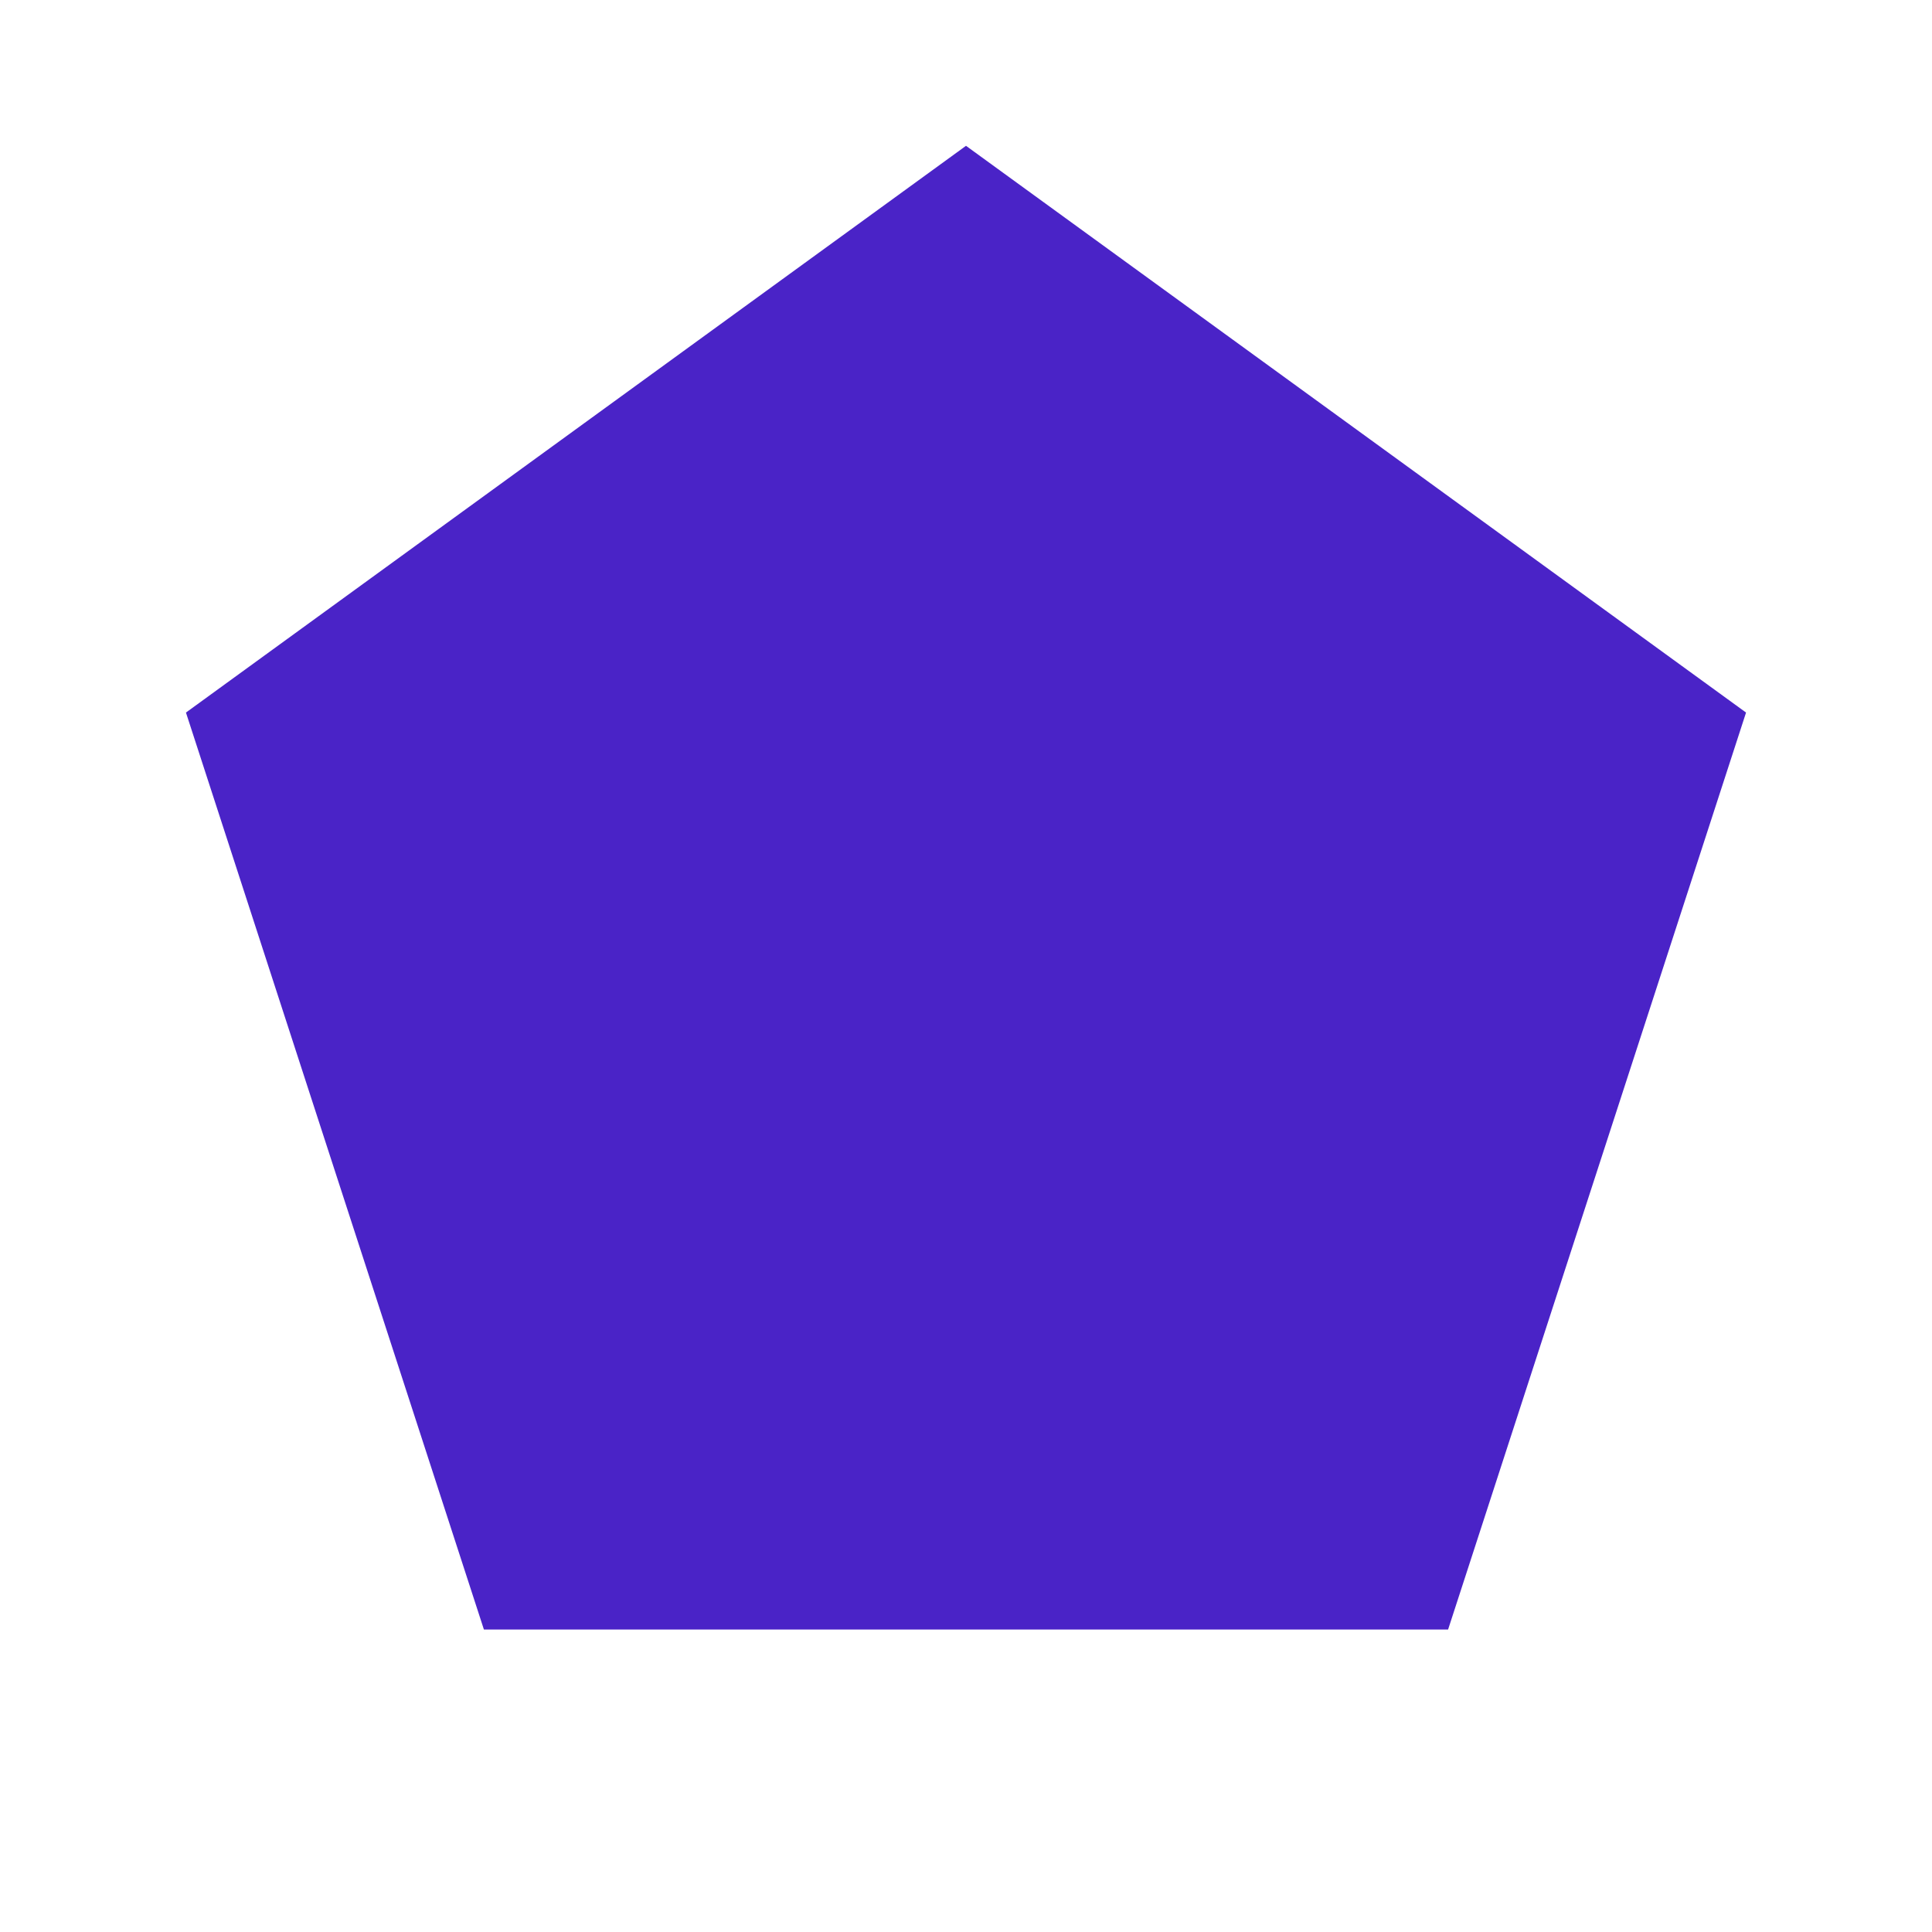
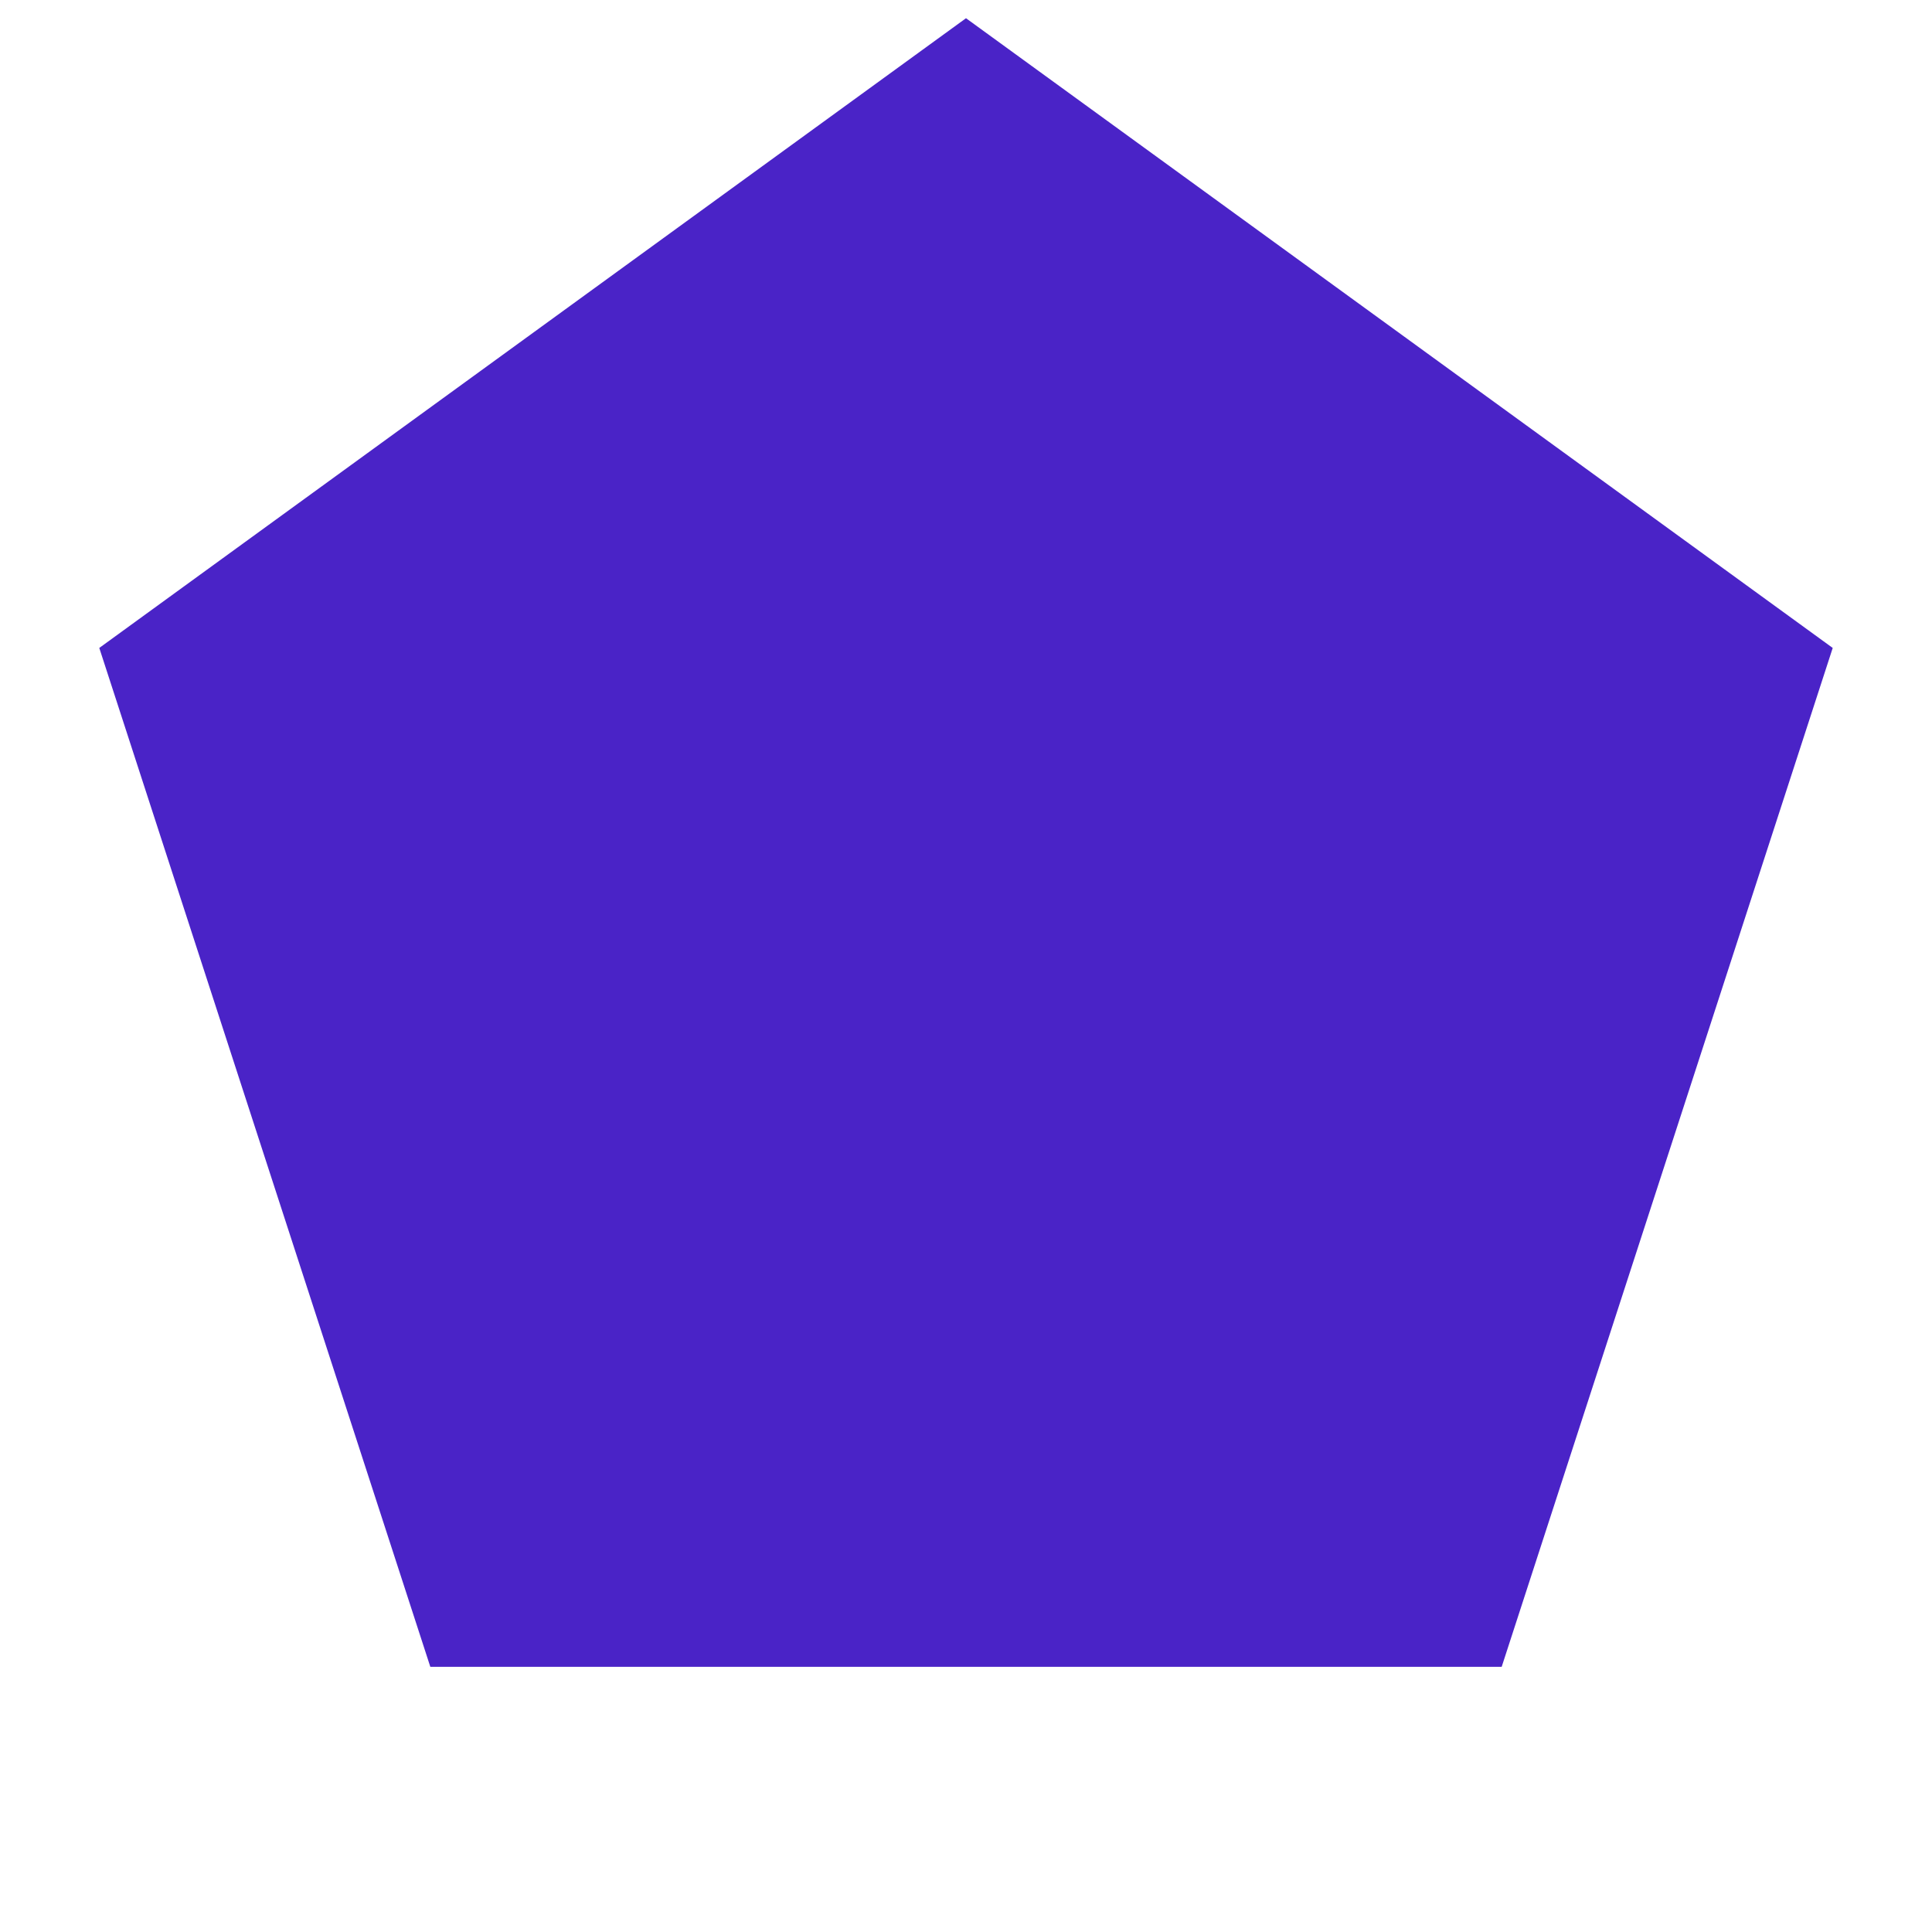
<svg xmlns="http://www.w3.org/2000/svg" width="72pt" height="72pt" viewBox="0 0 72 72" version="1.1">
  <defs>
    <style type="text/css">*{stroke-linejoin: round; stroke-linecap: butt}</style>
  </defs>
  <g id="figure_1">
    <g id="patch_1">
      <path d="M 0 72  L 72 72  L 72 0  L 0 0  L 0 72  z " style="fill: none" />
    </g>
    <g id="axes_1">
      <g id="patch_2">
-         <path d="M 36 5.434  L 6.93 26.555  L 18.034 60.728  L 53.966 60.728  L 65.07 26.555  z " clip-path="url(#p395af4b474)" style="fill: #4a23c7" />
+         <path d="M 36 0.679  L 3.7 24.147  L 16.037 62.118  L 55.963 62.118  L 68.3 24.147  z " clip-path="url(#p5dd3bf71ca)" style="fill: #4a23c7" />
      </g>
    </g>
  </g>
  <defs>
-     <clipPath id="p395af4b474">
+     <clipPath id="p5dd3bf71ca">
      <rect x="0" y="0" width="72" height="72" />
    </clipPath>
  </defs>
</svg>
